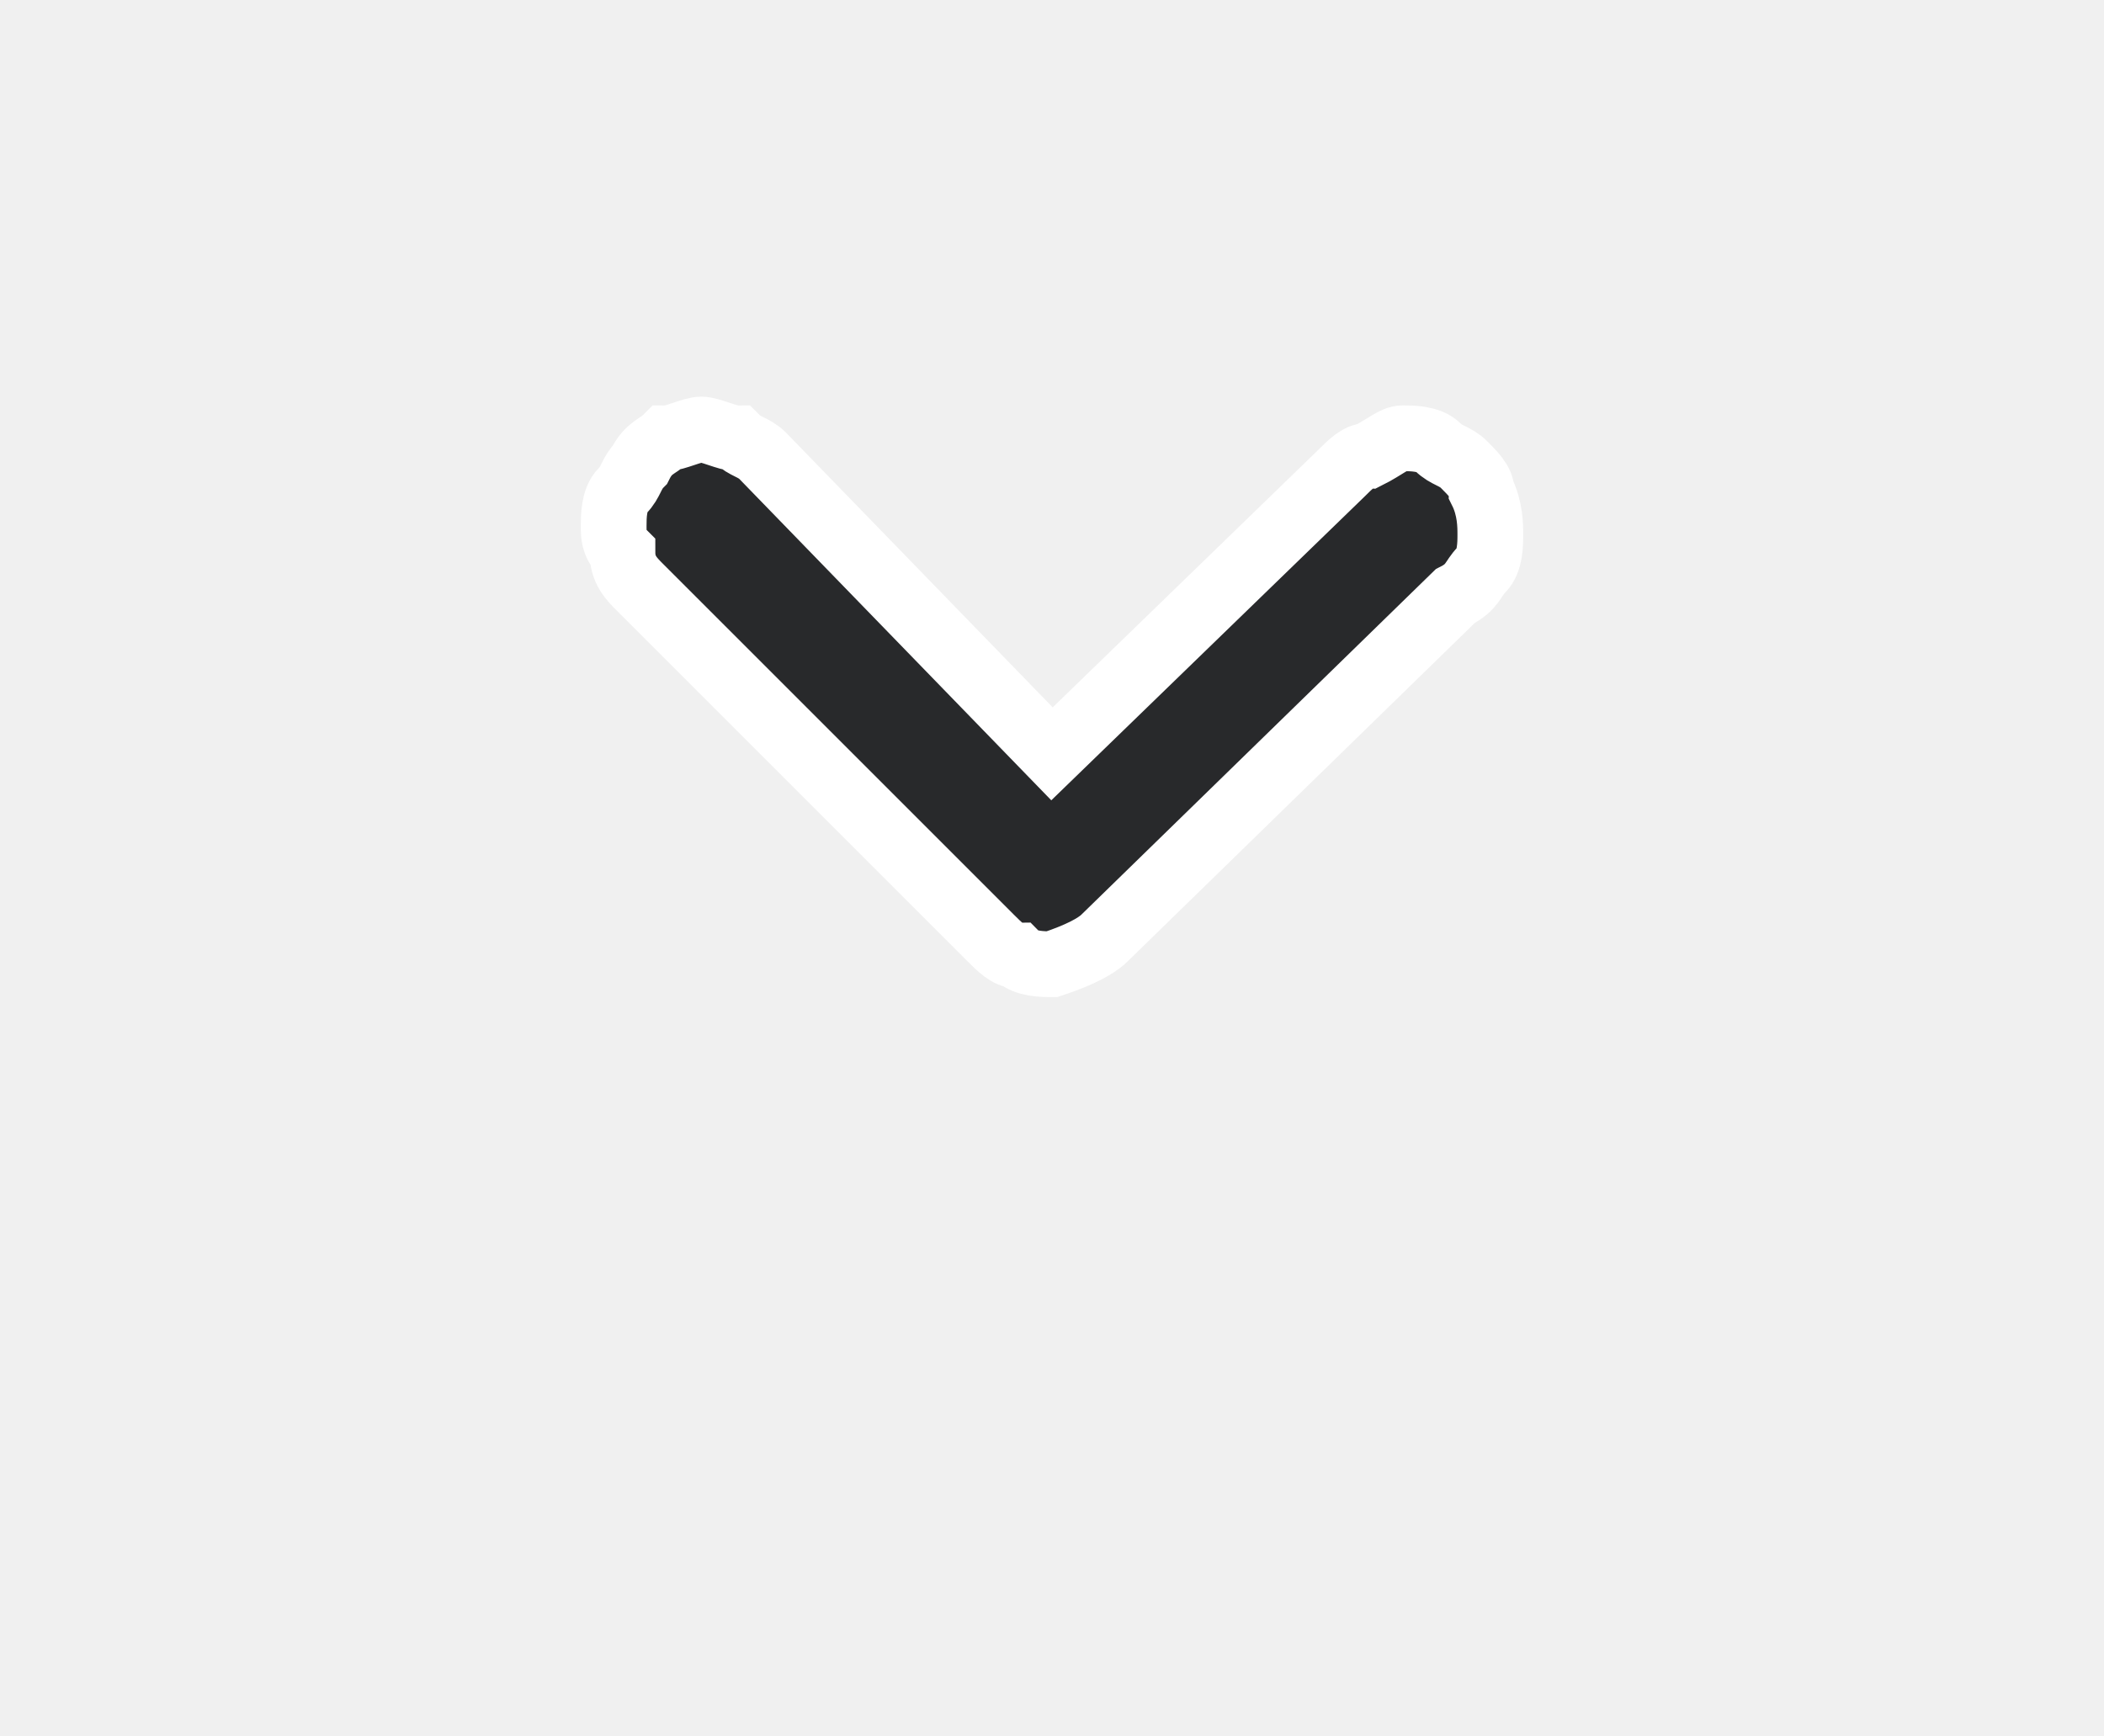
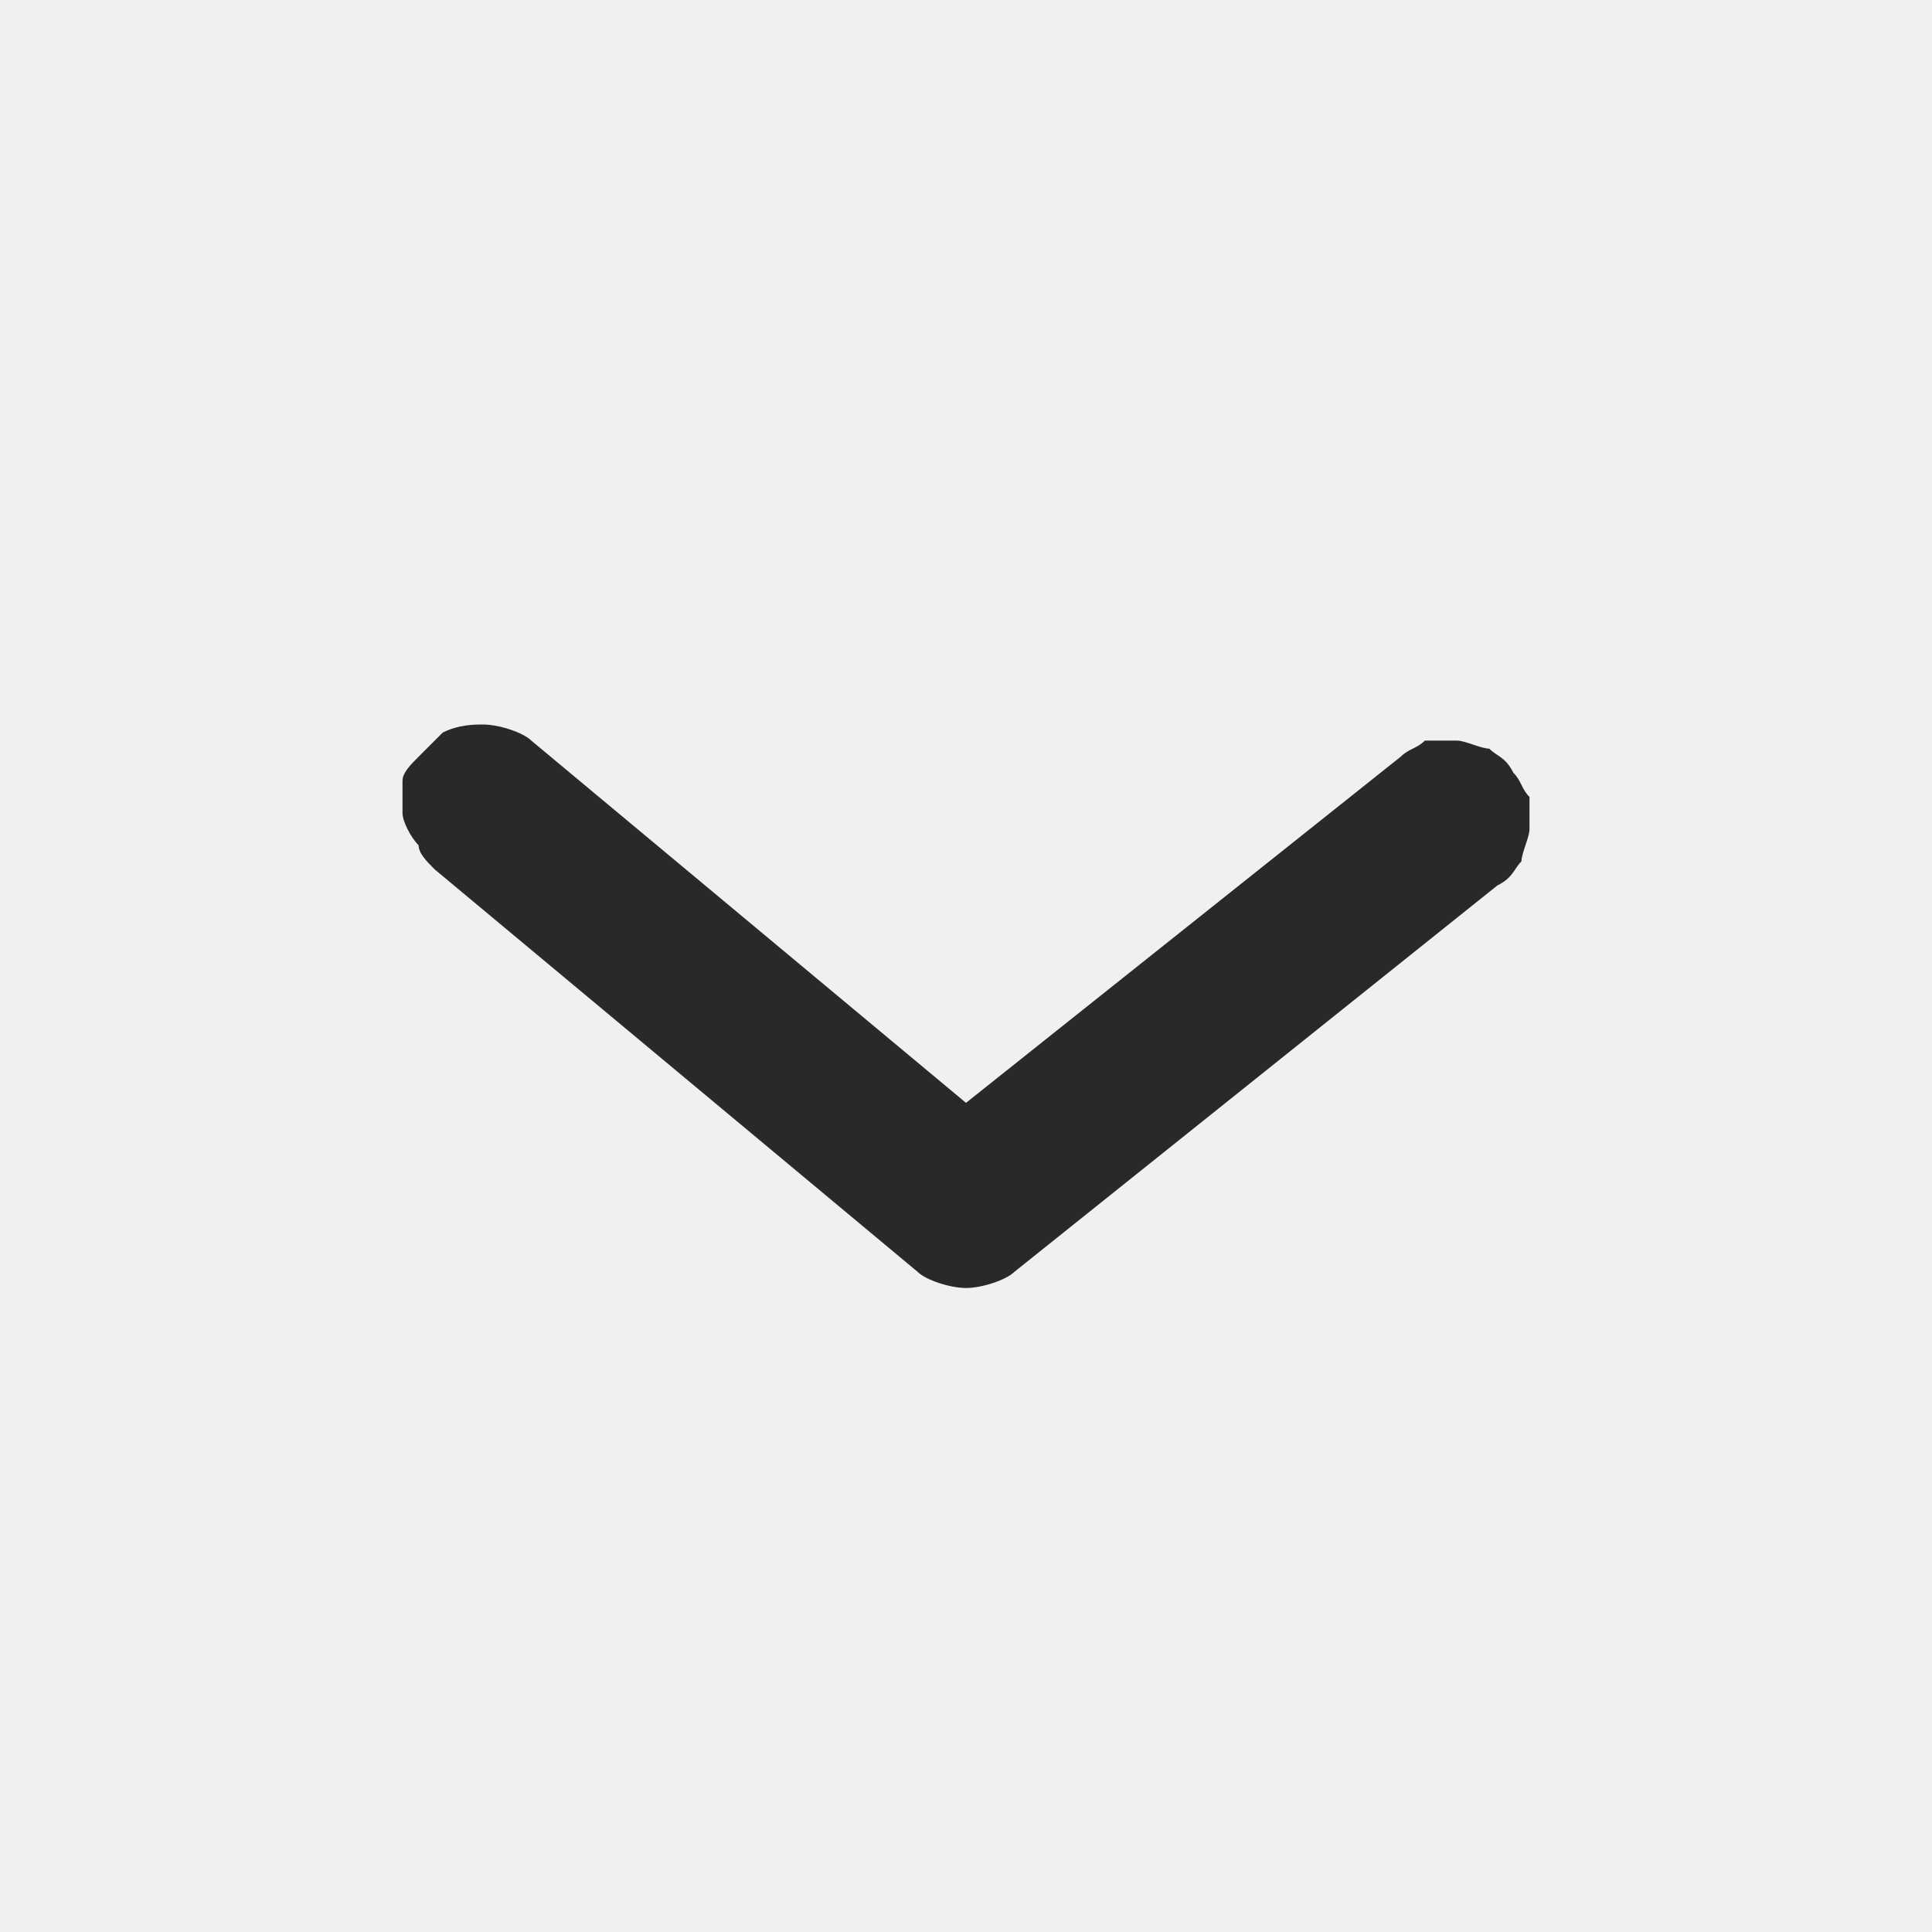
- <svg xmlns="http://www.w3.org/2000/svg" xmlns:xlink="http://www.w3.org/1999/xlink" version="1.1" id="Layer_1" x="0px" y="0px" viewBox="0 0 24 19.8" style="enable-background:new 0 0 24 19.8;" xml:space="preserve">
+ <svg xmlns="http://www.w3.org/2000/svg" xmlns:xlink="http://www.w3.org/1999/xlink" version="1.1" id="Layer_1" x="0px" y="0px" viewBox="0 0 24 24" style="enable-background:new 0 0 24 24;" xml:space="preserve">
  <style type="text/css">
- 	.st0{clip-path:url(#SVGID_00000150066248106999632600000013762538362631283591_);}
- 	.st1{fill:#28292B;stroke:#FFFFFF;stroke-width:0.75;stroke-miterlimit:10;}
+ 	.st0{clip-path:url(#SVGID_00000143616221914645850160000003420215435743720876_);}
+ 	.st1{fill:#28292B;}
</style>
  <g>
    <defs>
-       <rect id="SVGID_1_" y="0.3" width="24" height="19.1" />
+       <rect id="SVGID_1_" width="24" height="24" />
    </defs>
-     <clipPath id="SVGID_00000176738694663378821520000015391305032141632440_">
+     <clipPath id="SVGID_00000156589084572557059030000003796333922789705113_">
      <use xlink:href="#SVGID_1_" style="overflow:visible;" />
    </clipPath>
-     <g style="clip-path:url(#SVGID_00000176738694663378821520000015391305032141632440_);">
-       <path class="st1" d="M12,11c-0.1,0-0.3,0-0.4-0.1c-0.1,0-0.2-0.1-0.3-0.2l-4-4C7.2,6.6,7.1,6.5,7.1,6.3C7,6.2,7,6.1,7,6    c0-0.1,0-0.3,0.1-0.4c0.1-0.1,0.1-0.2,0.2-0.3C7.4,5.1,7.5,5.1,7.6,5C7.7,5,7.9,4.9,8,4.9S8.3,5,8.4,5c0.1,0.1,0.2,0.1,0.3,0.2    L12,8.6l3.3-3.2c0.1-0.1,0.2-0.2,0.3-0.2C15.8,5.1,15.9,5,16,5c0.1,0,0.3,0,0.4,0.1c0.1,0.1,0.2,0.1,0.3,0.2    c0.1,0.1,0.2,0.2,0.2,0.3C17,5.8,17,6,17,6.1c0,0.1,0,0.3-0.1,0.4c-0.1,0.1-0.1,0.2-0.3,0.3l-4,3.9C12.5,10.8,12.3,10.9,12,11z" />
+     <g style="clip-path:url(#SVGID_00000156589084572557059030000003796333922789705113_);">
+       <path class="st1" d="M6,9c0.2,0,0.5,0.1,0.6,0.2l5.4,4.5l5.4-4.3c0.1-0.1,0.2-0.1,0.3-0.2c0.1,0,0.3,0,0.4,0    c0.1,0,0.3,0.1,0.4,0.1c0.1,0.1,0.2,0.1,0.3,0.3c0.1,0.1,0.1,0.2,0.2,0.3c0,0.1,0,0.3,0,0.4c0,0.1-0.1,0.3-0.1,0.4    c-0.1,0.1-0.1,0.2-0.3,0.3l-6,4.8C12.5,15.9,12.2,16,12,16s-0.5-0.1-0.6-0.2l-6-5c-0.1-0.1-0.2-0.2-0.2-0.3    C5.1,10.4,5,10.2,5,10.1C5,10,5,9.8,5,9.7c0-0.1,0.1-0.2,0.2-0.3c0.1-0.1,0.2-0.2,0.3-0.3C5.7,9,5.9,9,6,9z" />
    </g>
  </g>
</svg>
